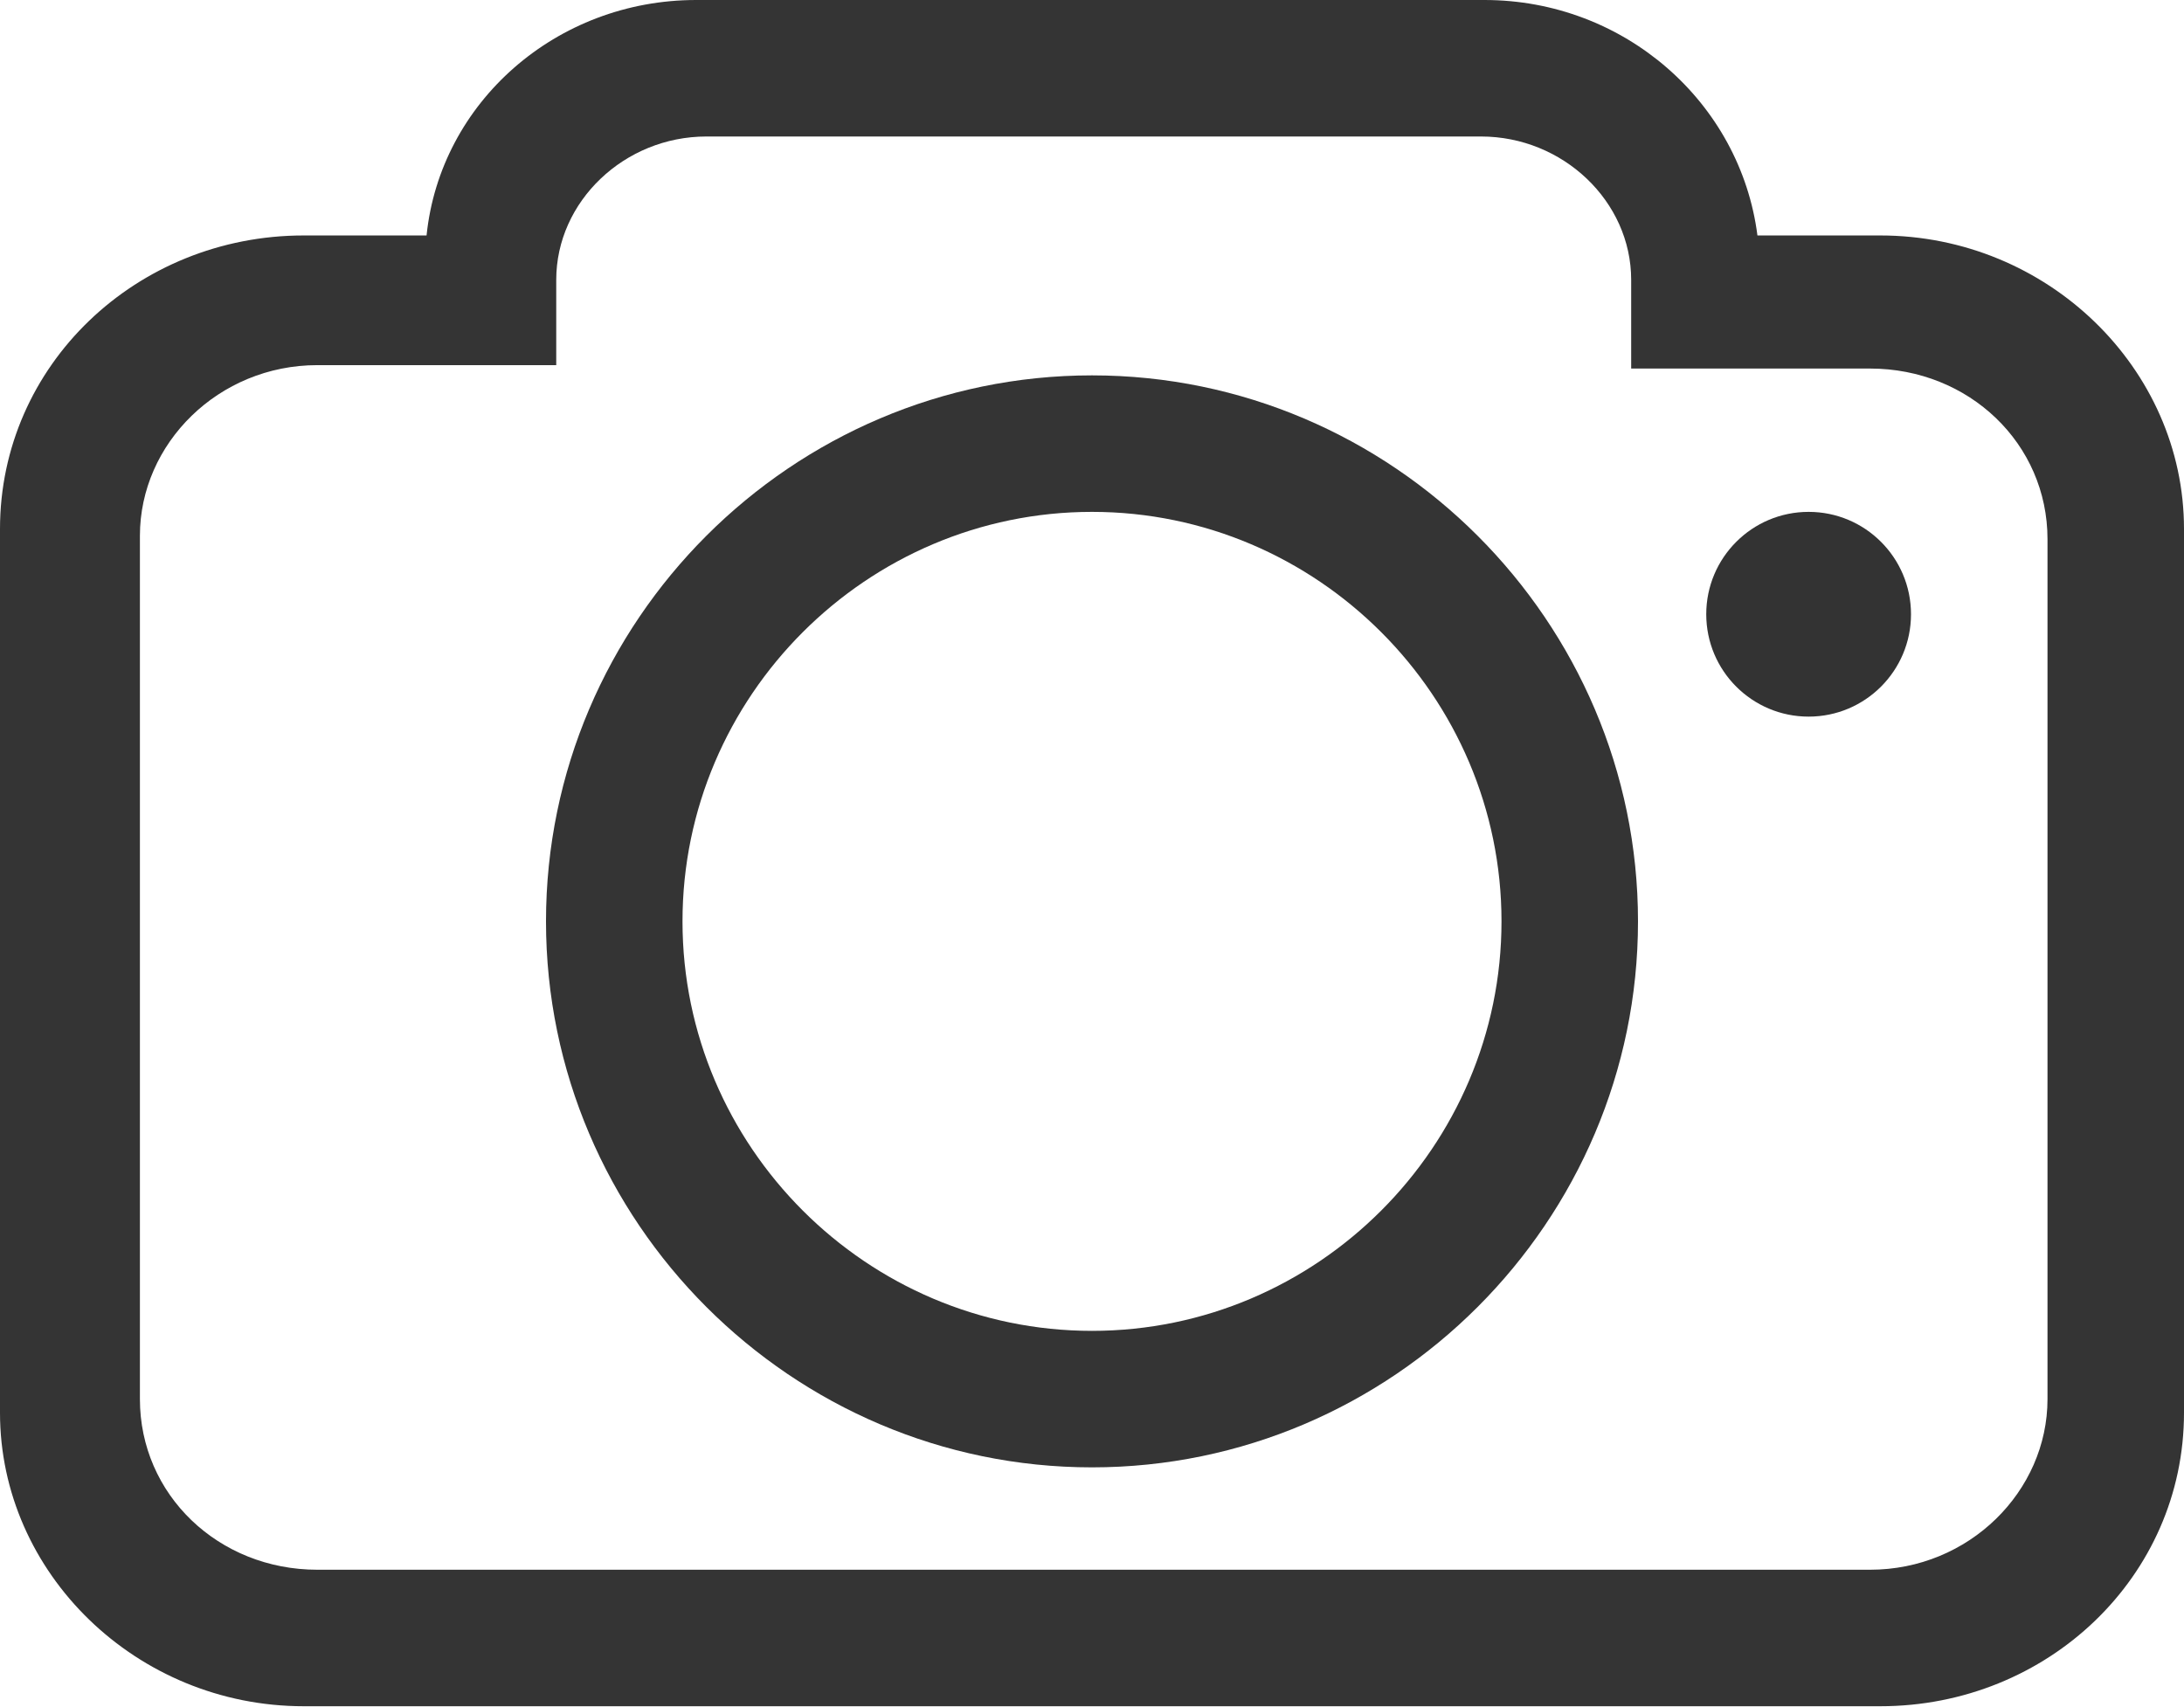
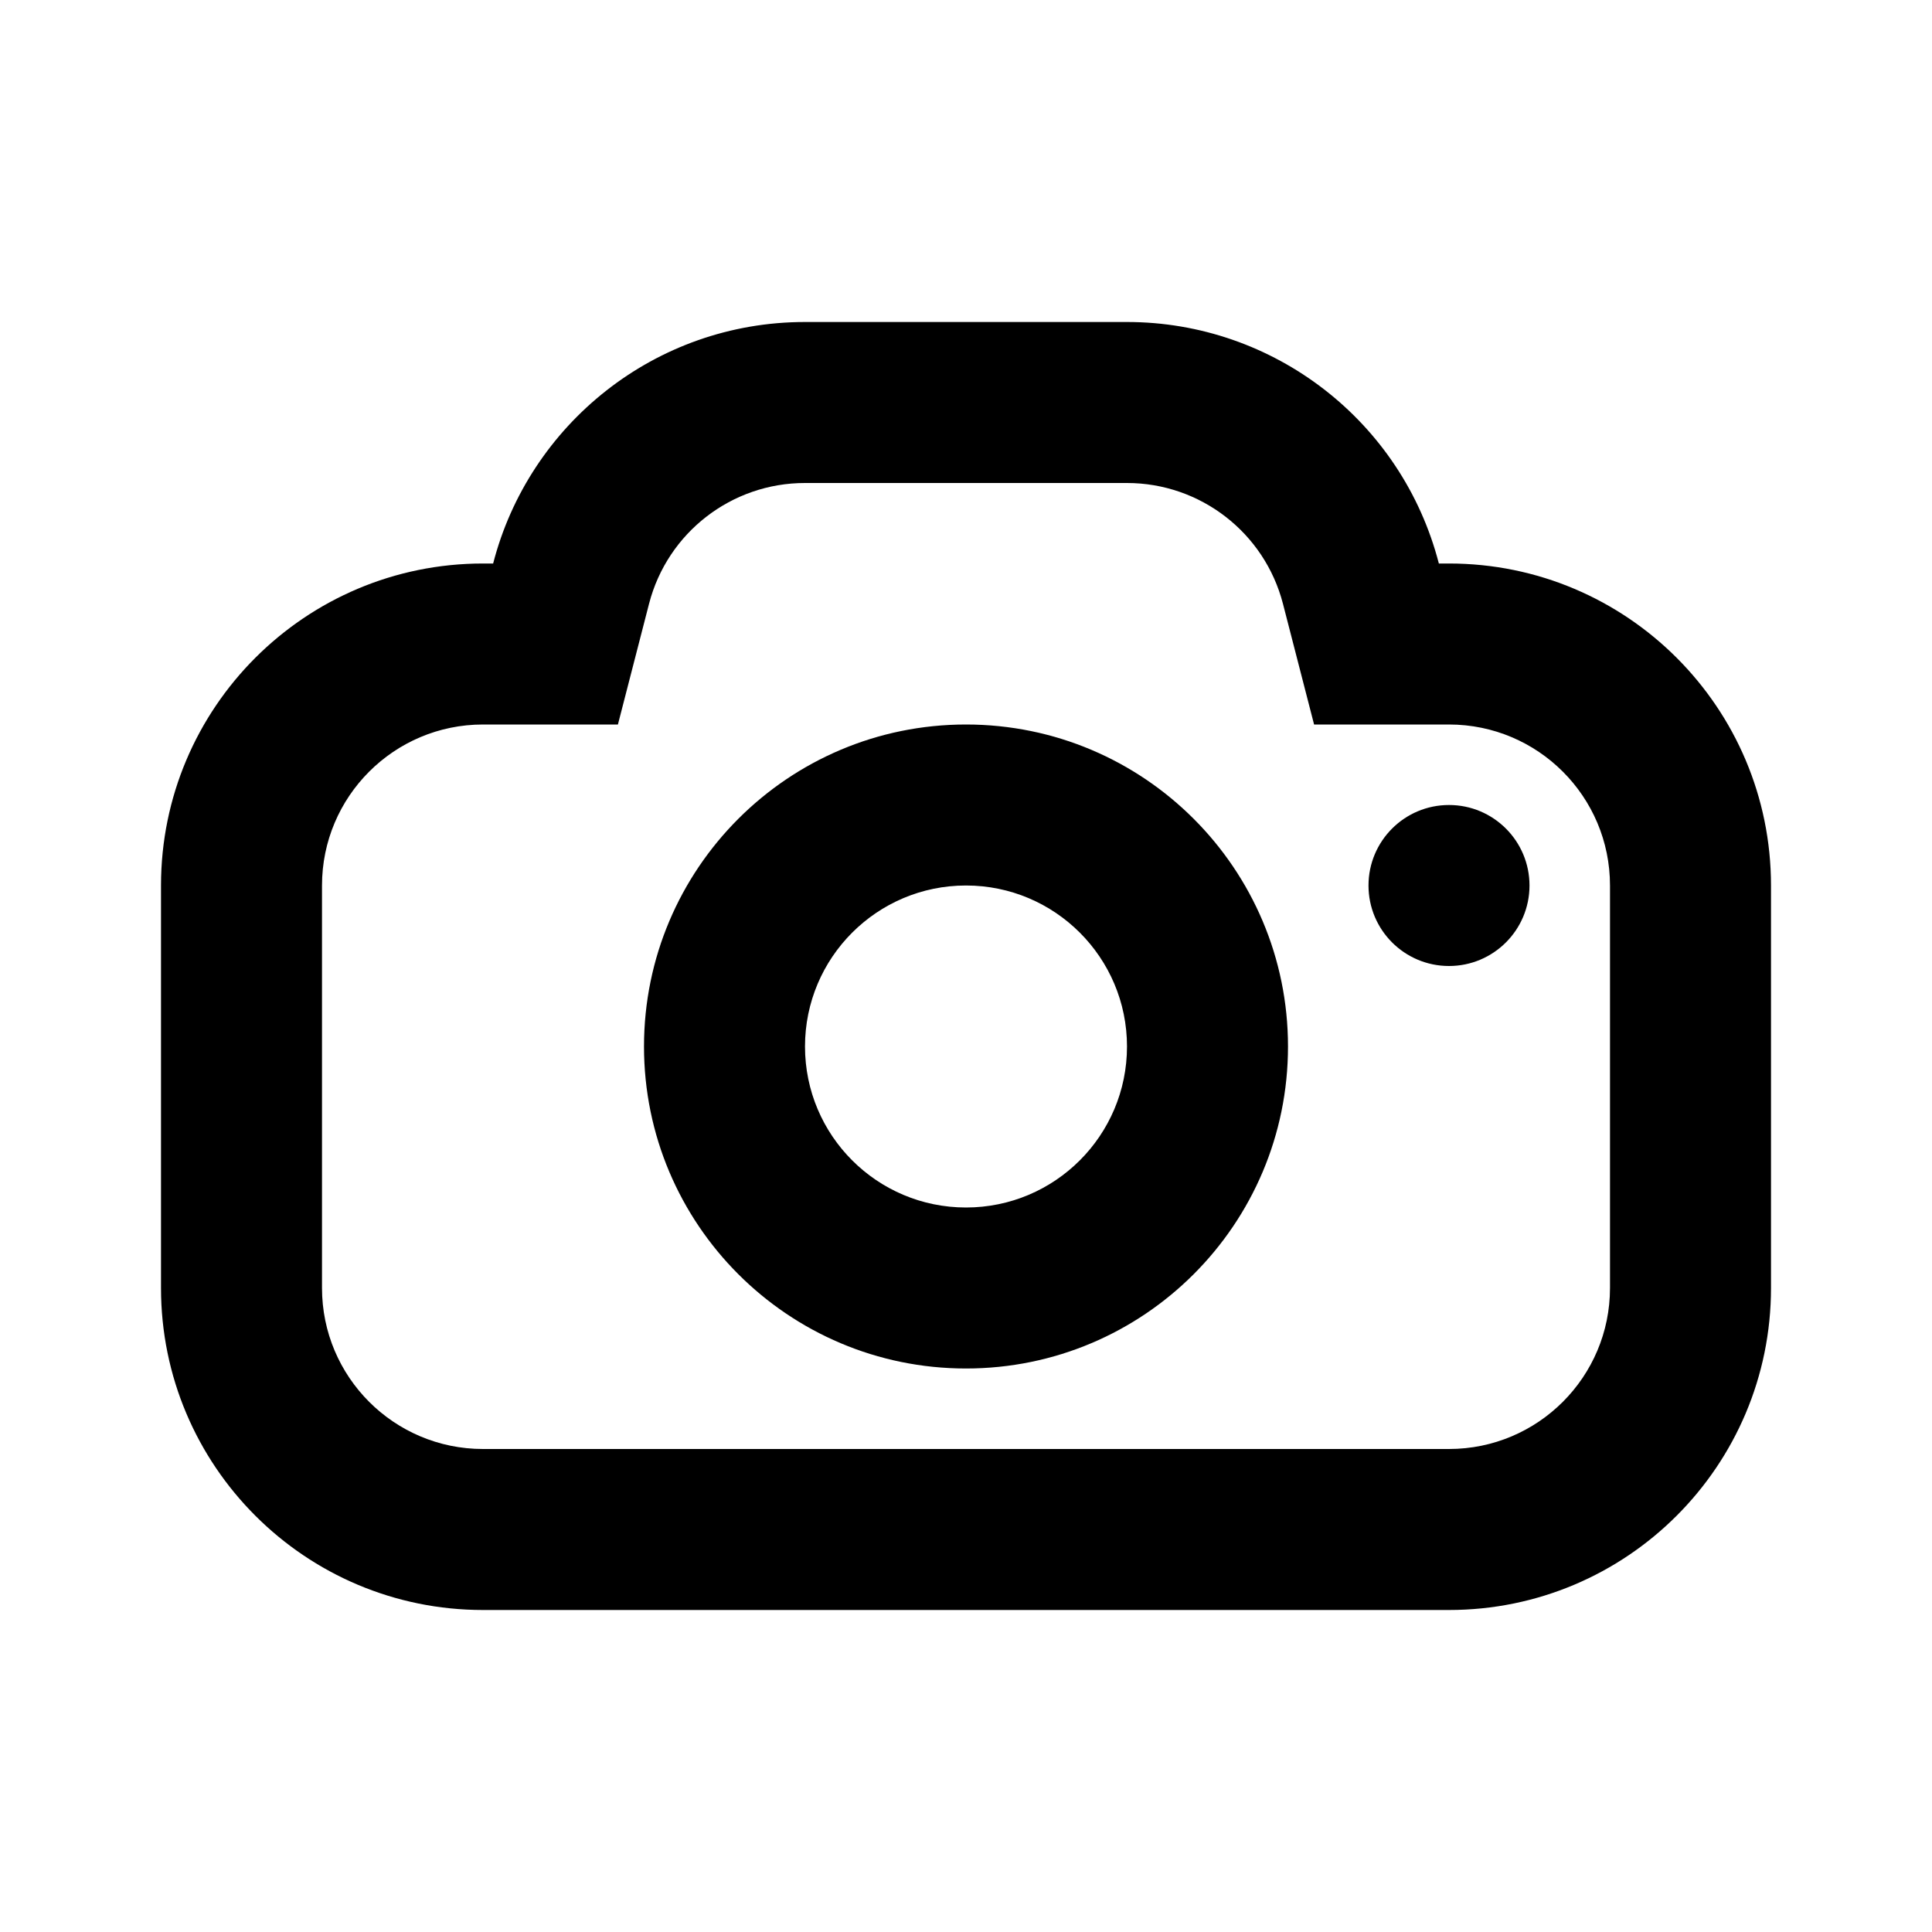
- <svg xmlns="http://www.w3.org/2000/svg" viewBox="0 0 64 50">
-   <style>.st0{fill:#343434}</style>
-   <g id="camera">
-     <path id="Combined-Shape" class="st0" d="M47.8 10.7V8.2c0-2.3-2-4.2-4.4-4.2H20.7c-2.4 0-4.4 1.9-4.4 4.2v2.5h-7c-2.9 0-5.2 2.3-5.2 5V41c0 2.8 2.3 5 5.2 5h45.5c2.9 0 5.2-2.3 5.2-5V15.8c0-2.8-2.3-5-5.2-5h-7m7.3-3.9c4.9 0 8.9 3.9 8.9 8.6v25.9c0 4.8-4 8.6-8.9 8.6H8.9C4 50 0 46.1 0 41.4V15.5c0-4.8 4-8.6 8.9-8.6h3.6C12.9 3 16.3 0 20.4 0h23.1c4.1 0 7.5 3 8 6.9h3.6z" />
-     <path id="Oval-40" class="st0" d="M32 39c6.6 0 12-5.4 12-12s-5.4-12-12-12-12 5.4-12 12 5.4 12 12 12zm0 4c-8.8 0-16-7.2-16-16s7.2-16 16-16 16 7.2 16 16-7.2 16-16 16z" />
-     <circle id="Oval-41" cx="53" cy="18" r="3" fill="#333" />
-   </g>
+ <svg xmlns="http://www.w3.org/2000/svg" viewBox="-2 -4 24 24" width="24" height="24" preserveAspectRatio="xMinYMin" class="jam jam-camera">
+   <path d="M5.676 5H4a2 2 0 0 0-2 2v5a2 2 0 0 0 2 2h12a2 2 0 0 0 2-2V7a2 2 0 0 0-2-2h-1.676l-.387-1.501A2.002 2.002 0 0 0 12 2H8a2 2 0 0 0-1.937 1.499L5.676 5zm-1.55-2C4.57 1.275 6.136 0 8 0h4a4.002 4.002 0 0 1 3.874 3H16a4 4 0 0 1 4 4v5a4 4 0 0 1-4 4H4a4 4 0 0 1-4-4V7a4 4 0 0 1 4-4h.126zM10 13a4 4 0 1 1 0-8 4 4 0 0 1 0 8zm0-2a2 2 0 1 0 0-4 2 2 0 0 0 0 4zm6-3a1 1 0 1 0 0-2 1 1 0 0 0 0 2z" />
</svg>
